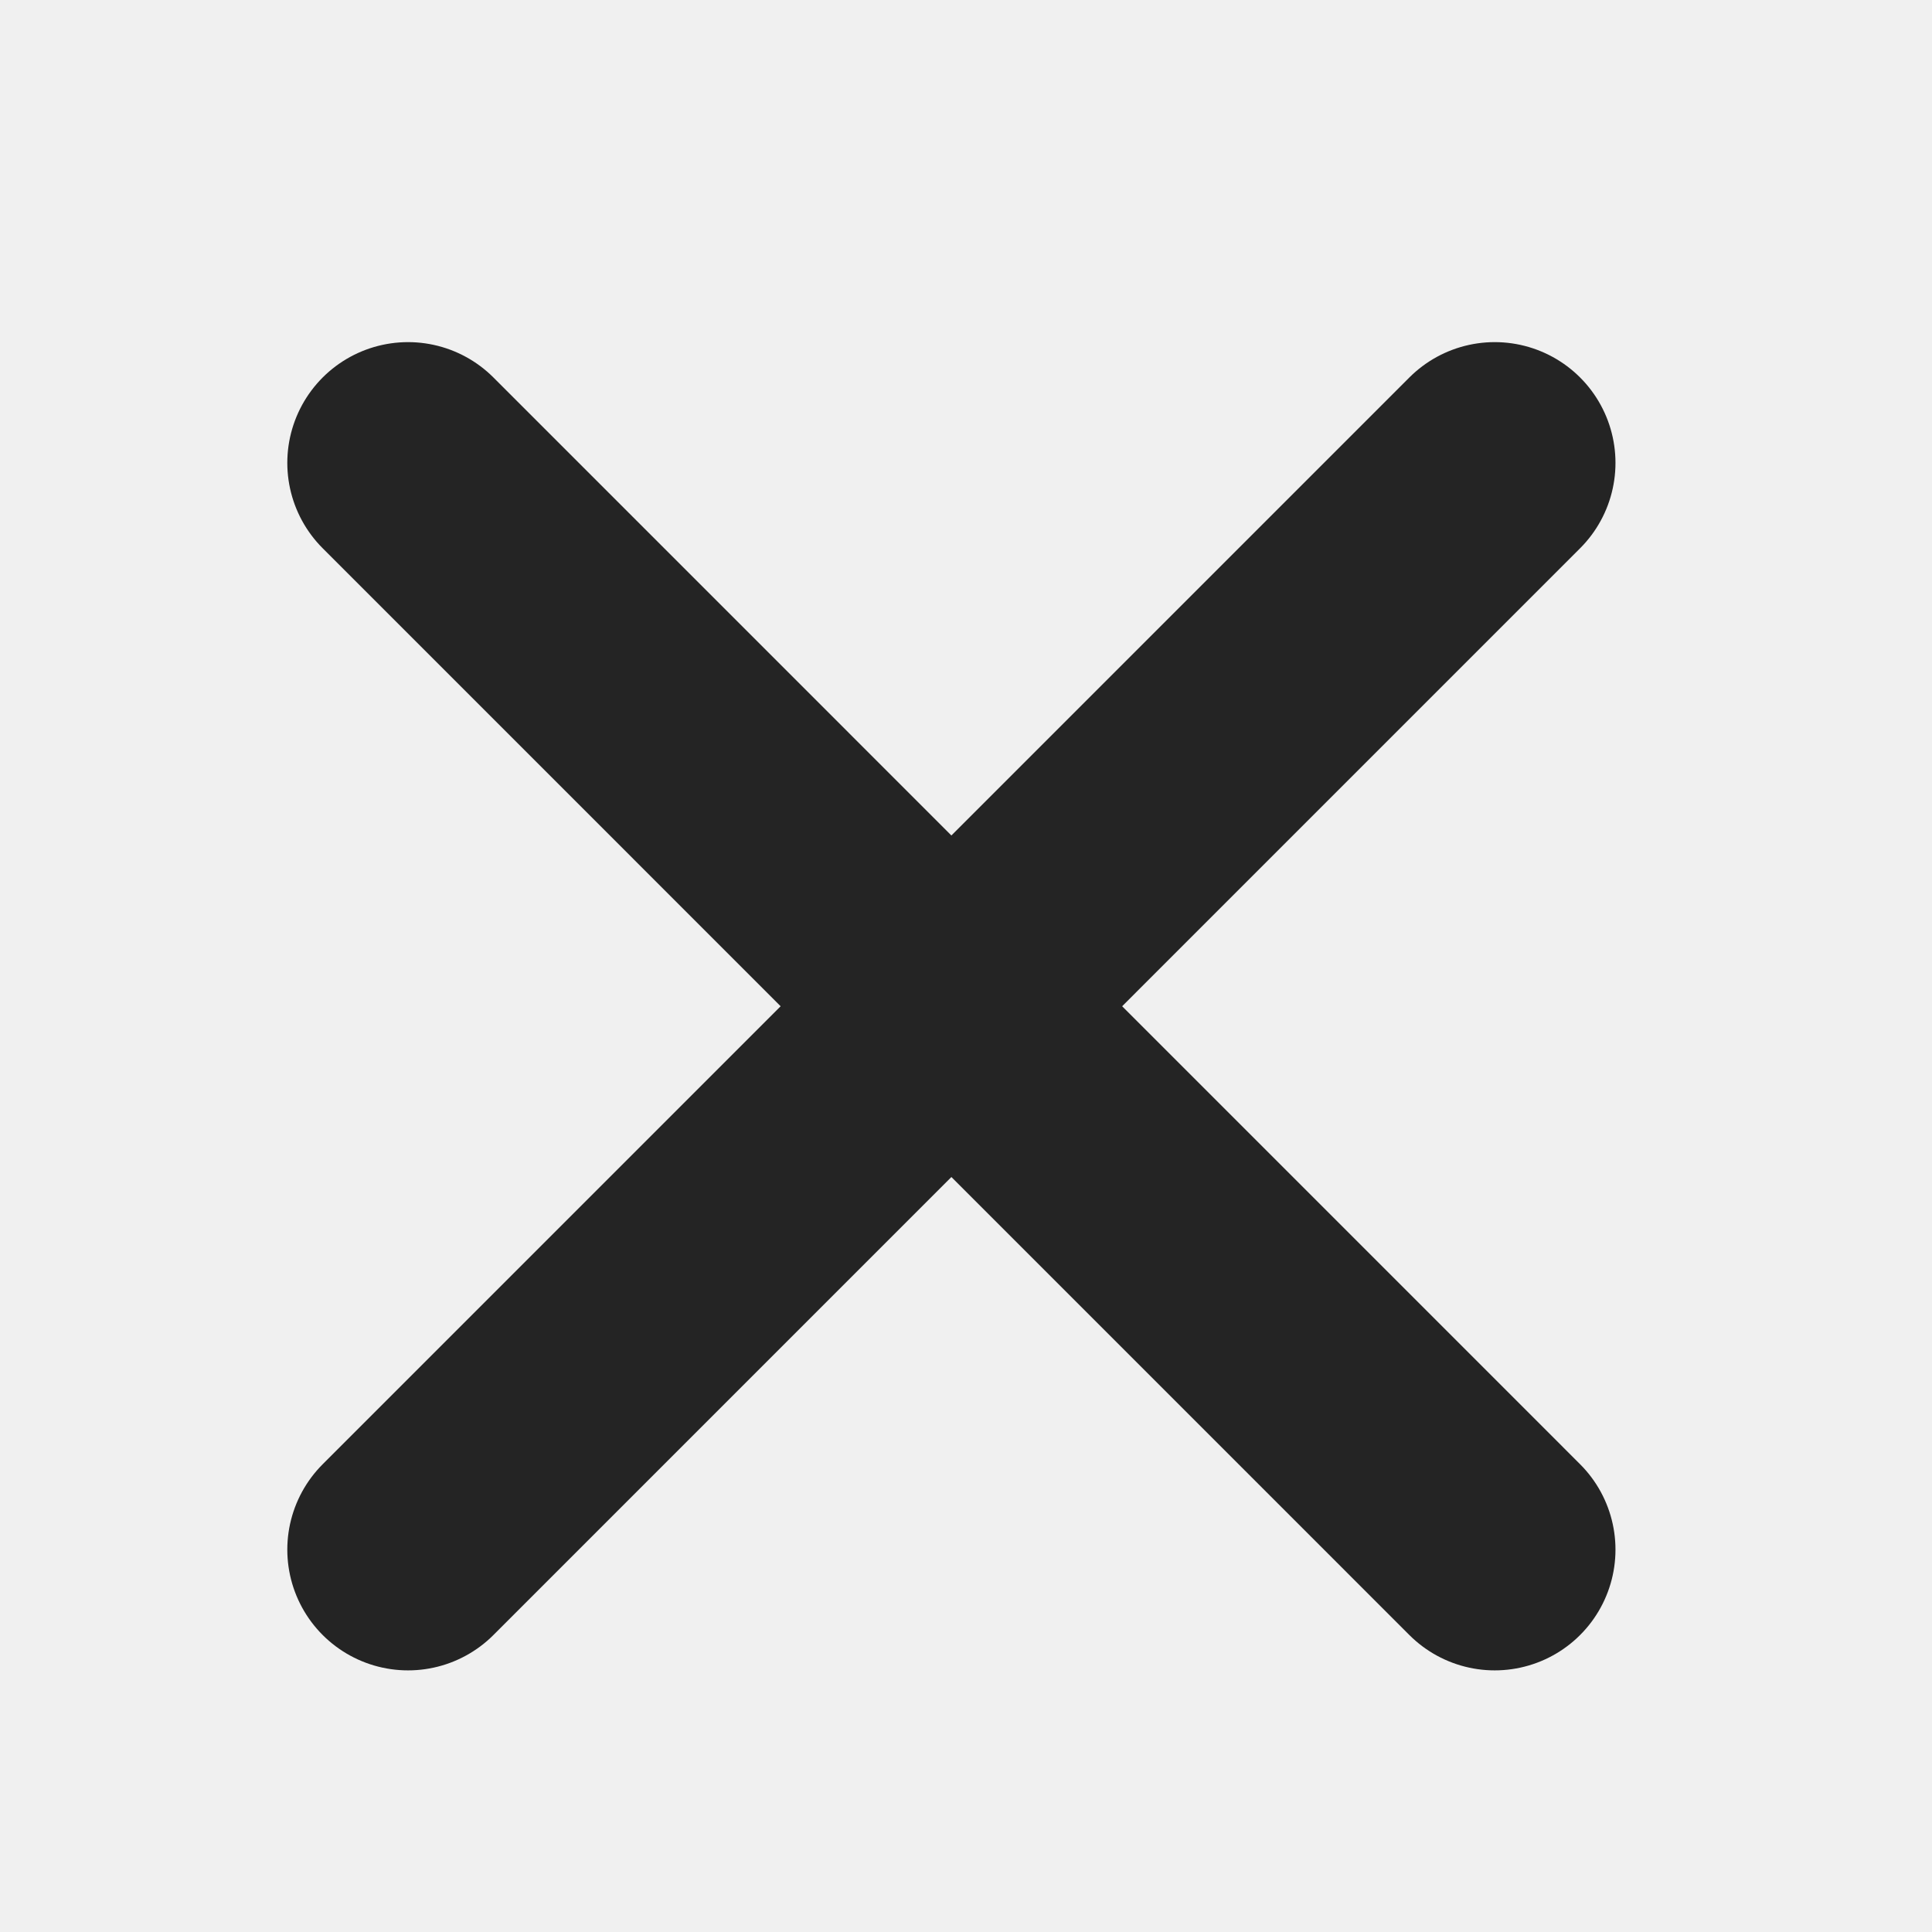
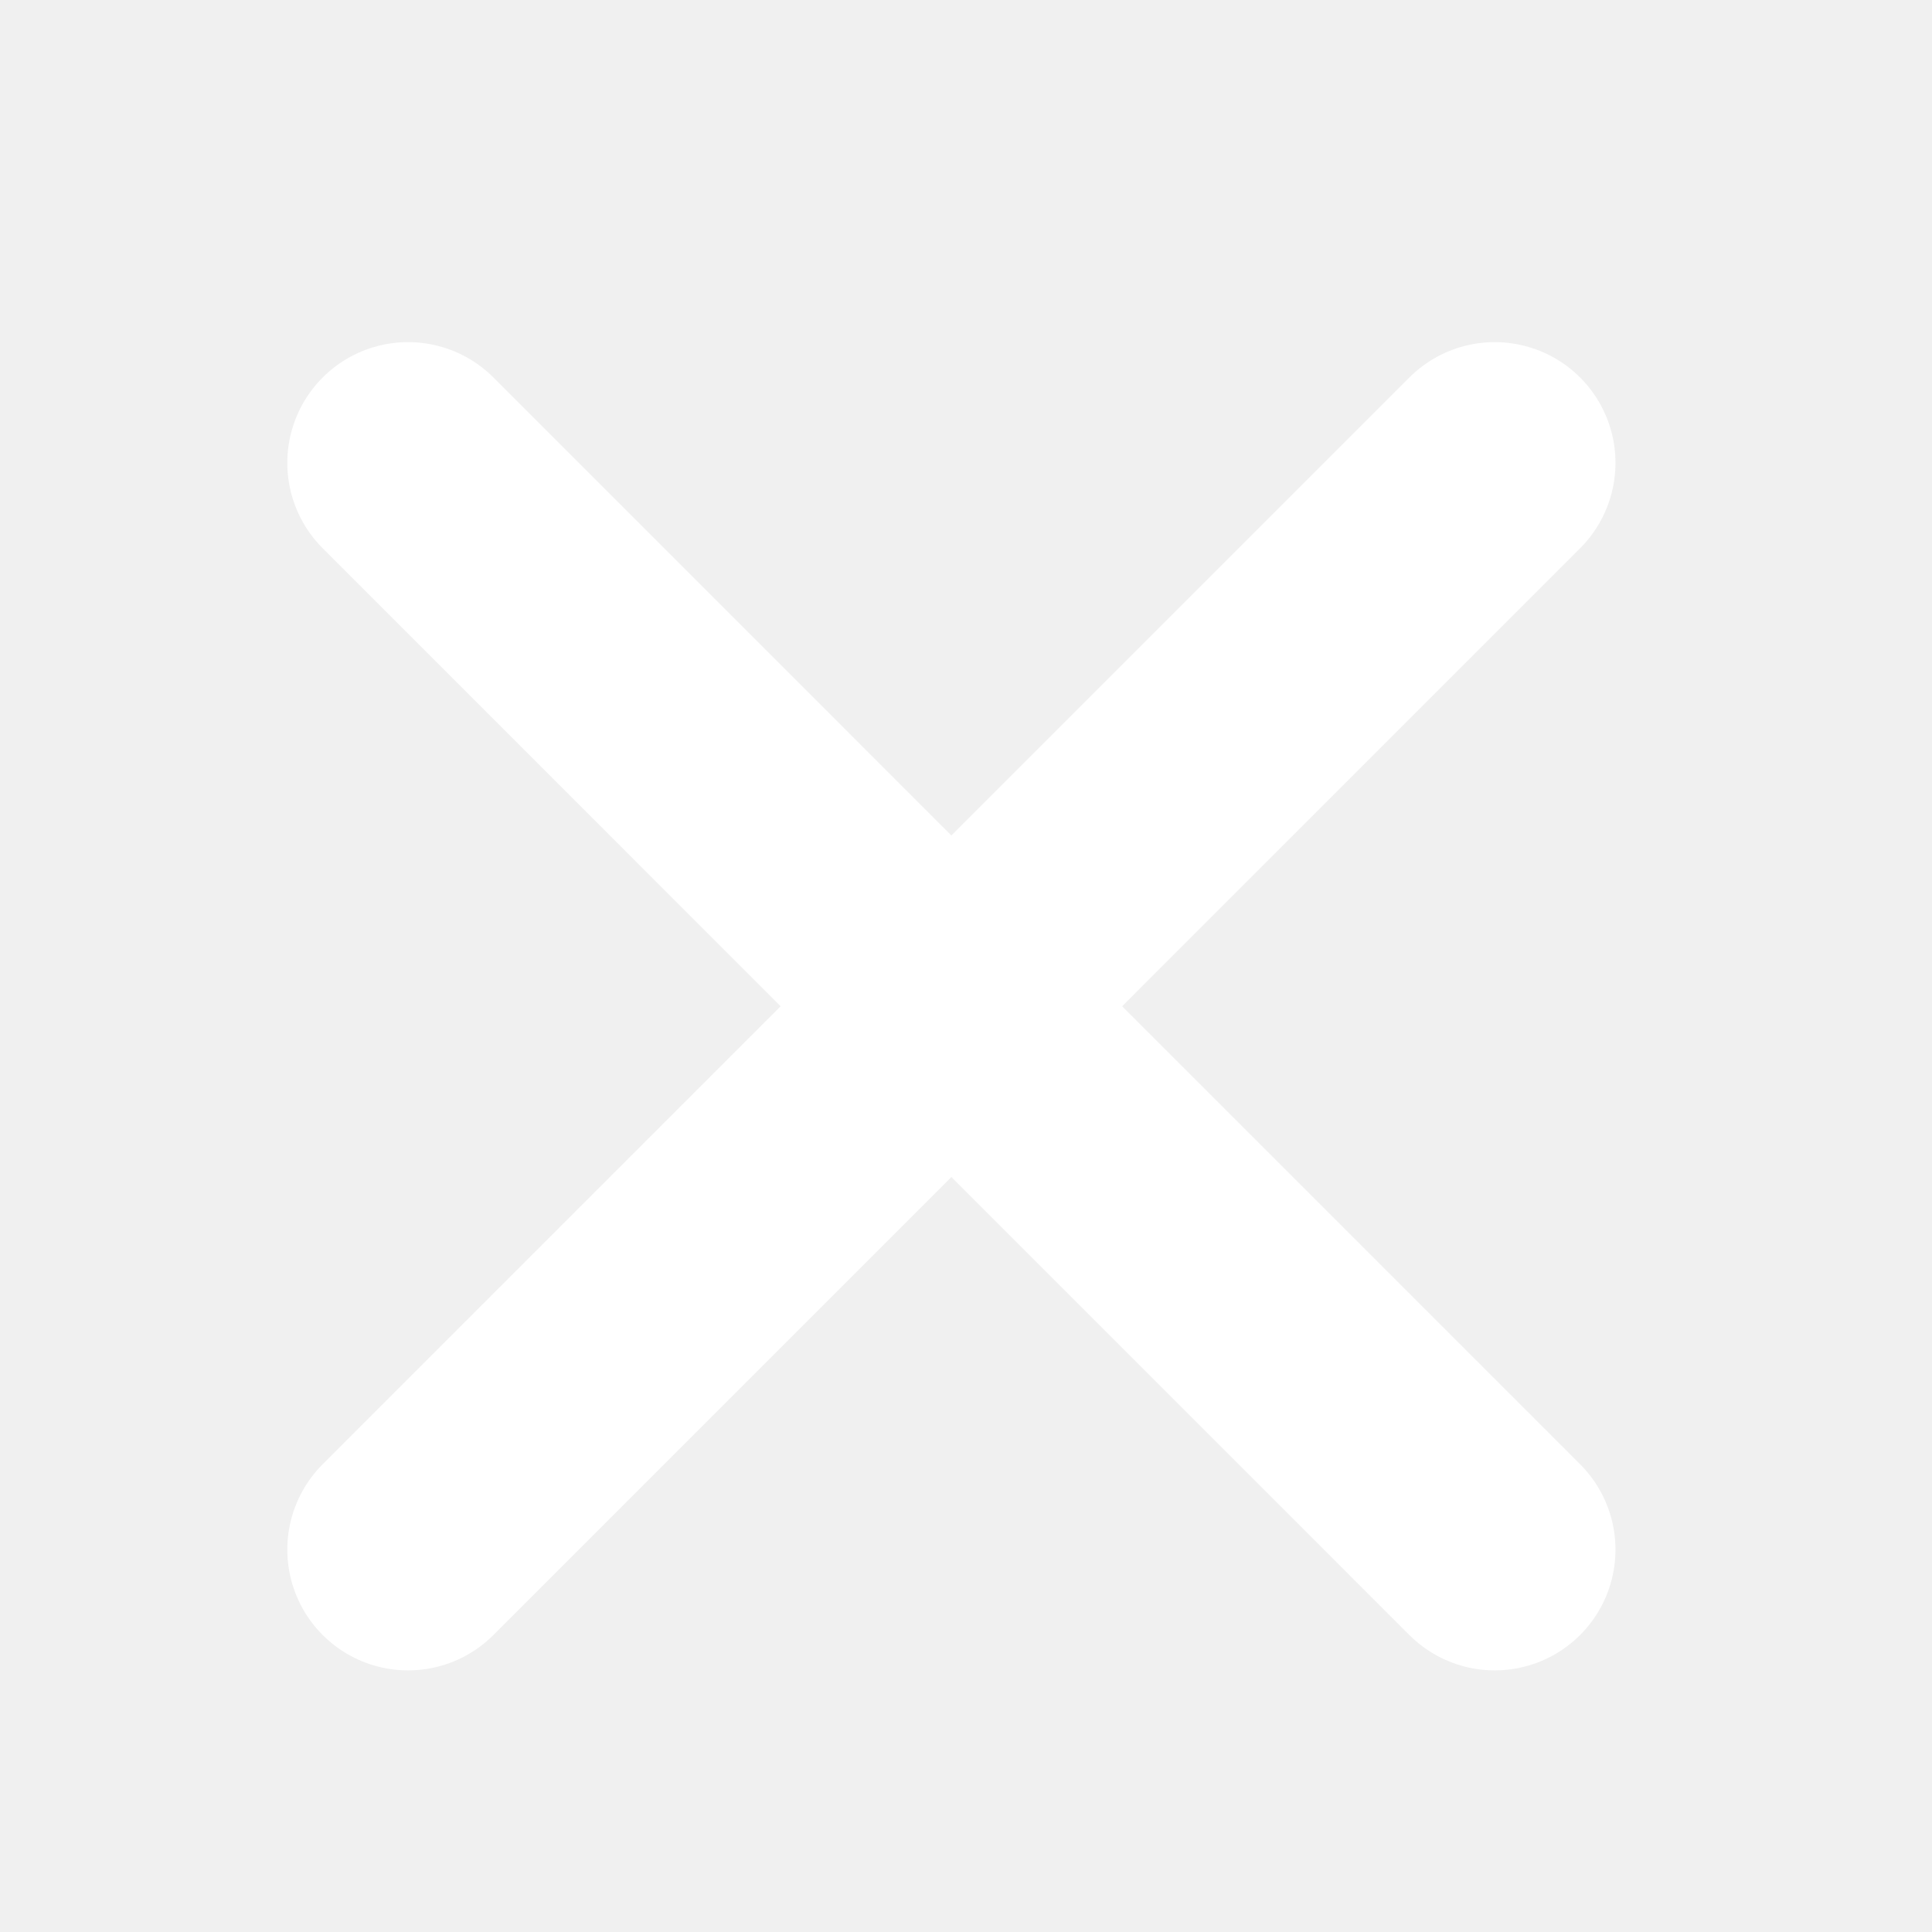
<svg xmlns="http://www.w3.org/2000/svg" width="24px" height="24px" viewBox="0 0 24 24" version="1.1">
  <defs />
  <g id="icon-menu-close" stroke="none" stroke-width="1" fill="none" fill-rule="evenodd" stroke-linecap="round">
-     <g id="Group" transform="translate(5, 5)" stroke="#242424" stroke-width="3">
+     <g id="Group" transform="translate(5, 5)" stroke="#fff" stroke-width="3">
      <path d="M0.069,14.25 L13.568,0.75" id="Line-2" />
      <path d="M0.069,0.75 L13.568,14.25" id="Line-2" />
    </g>
  </g>
</svg>
